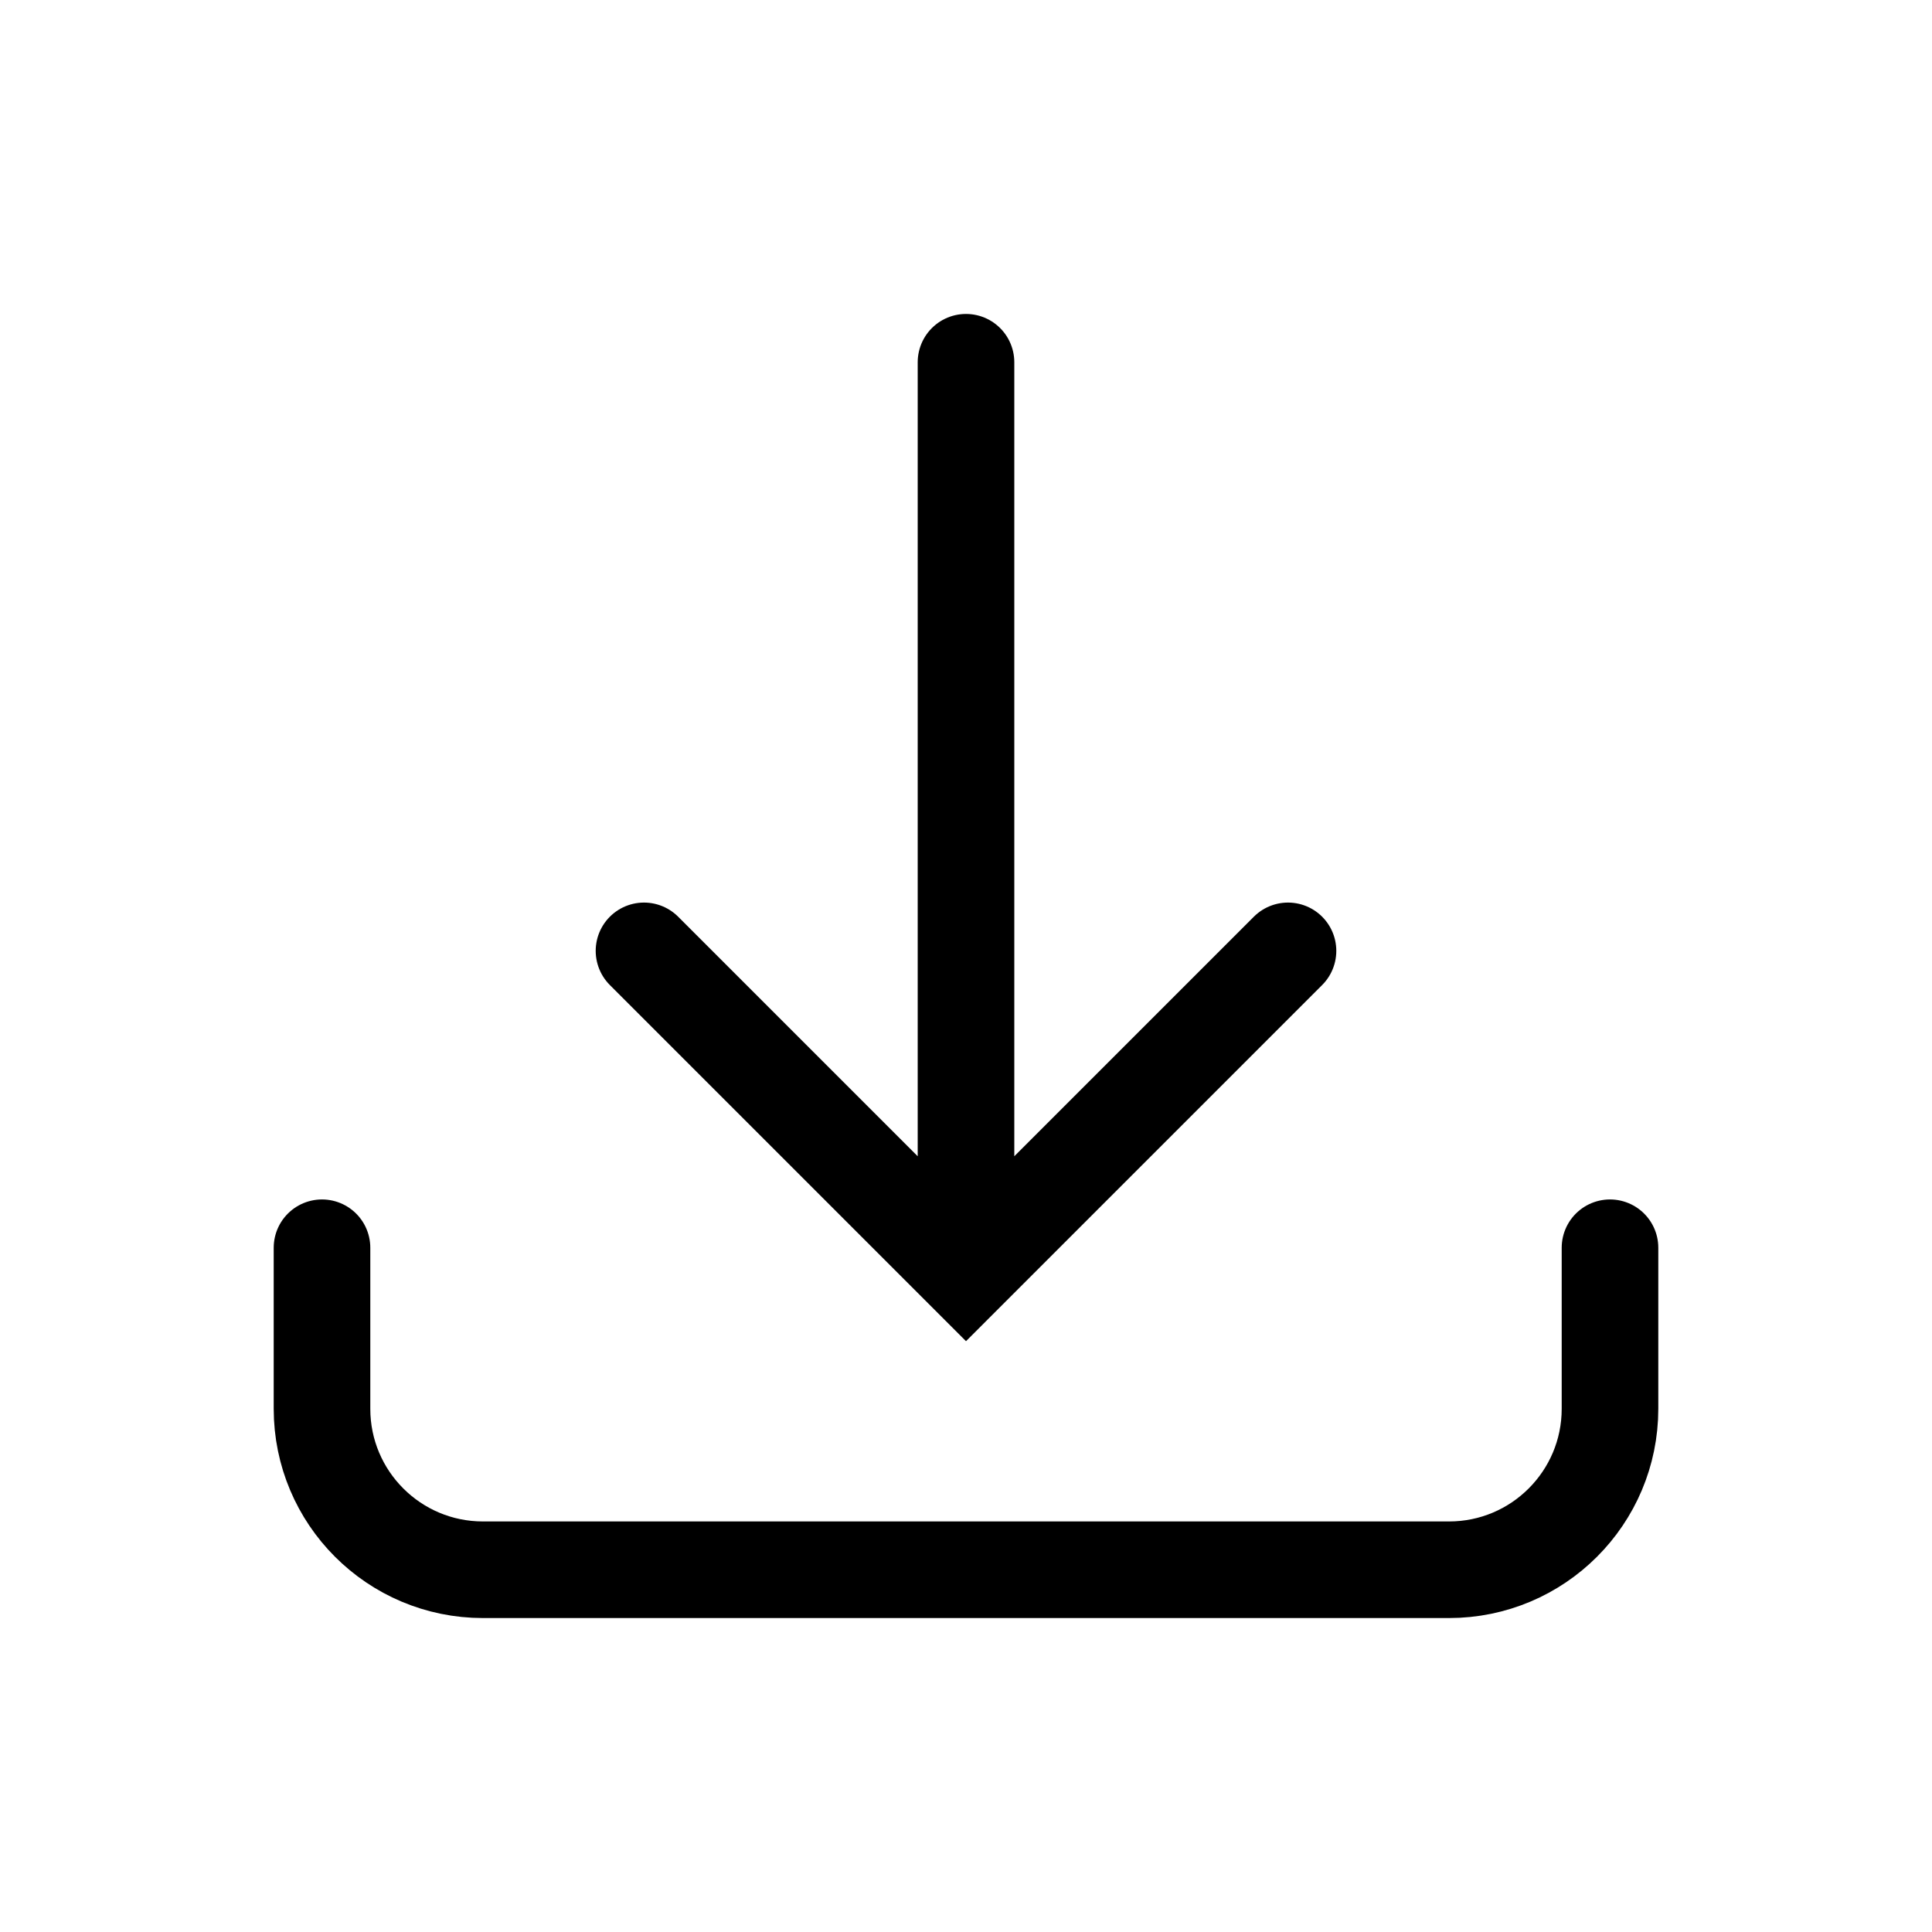
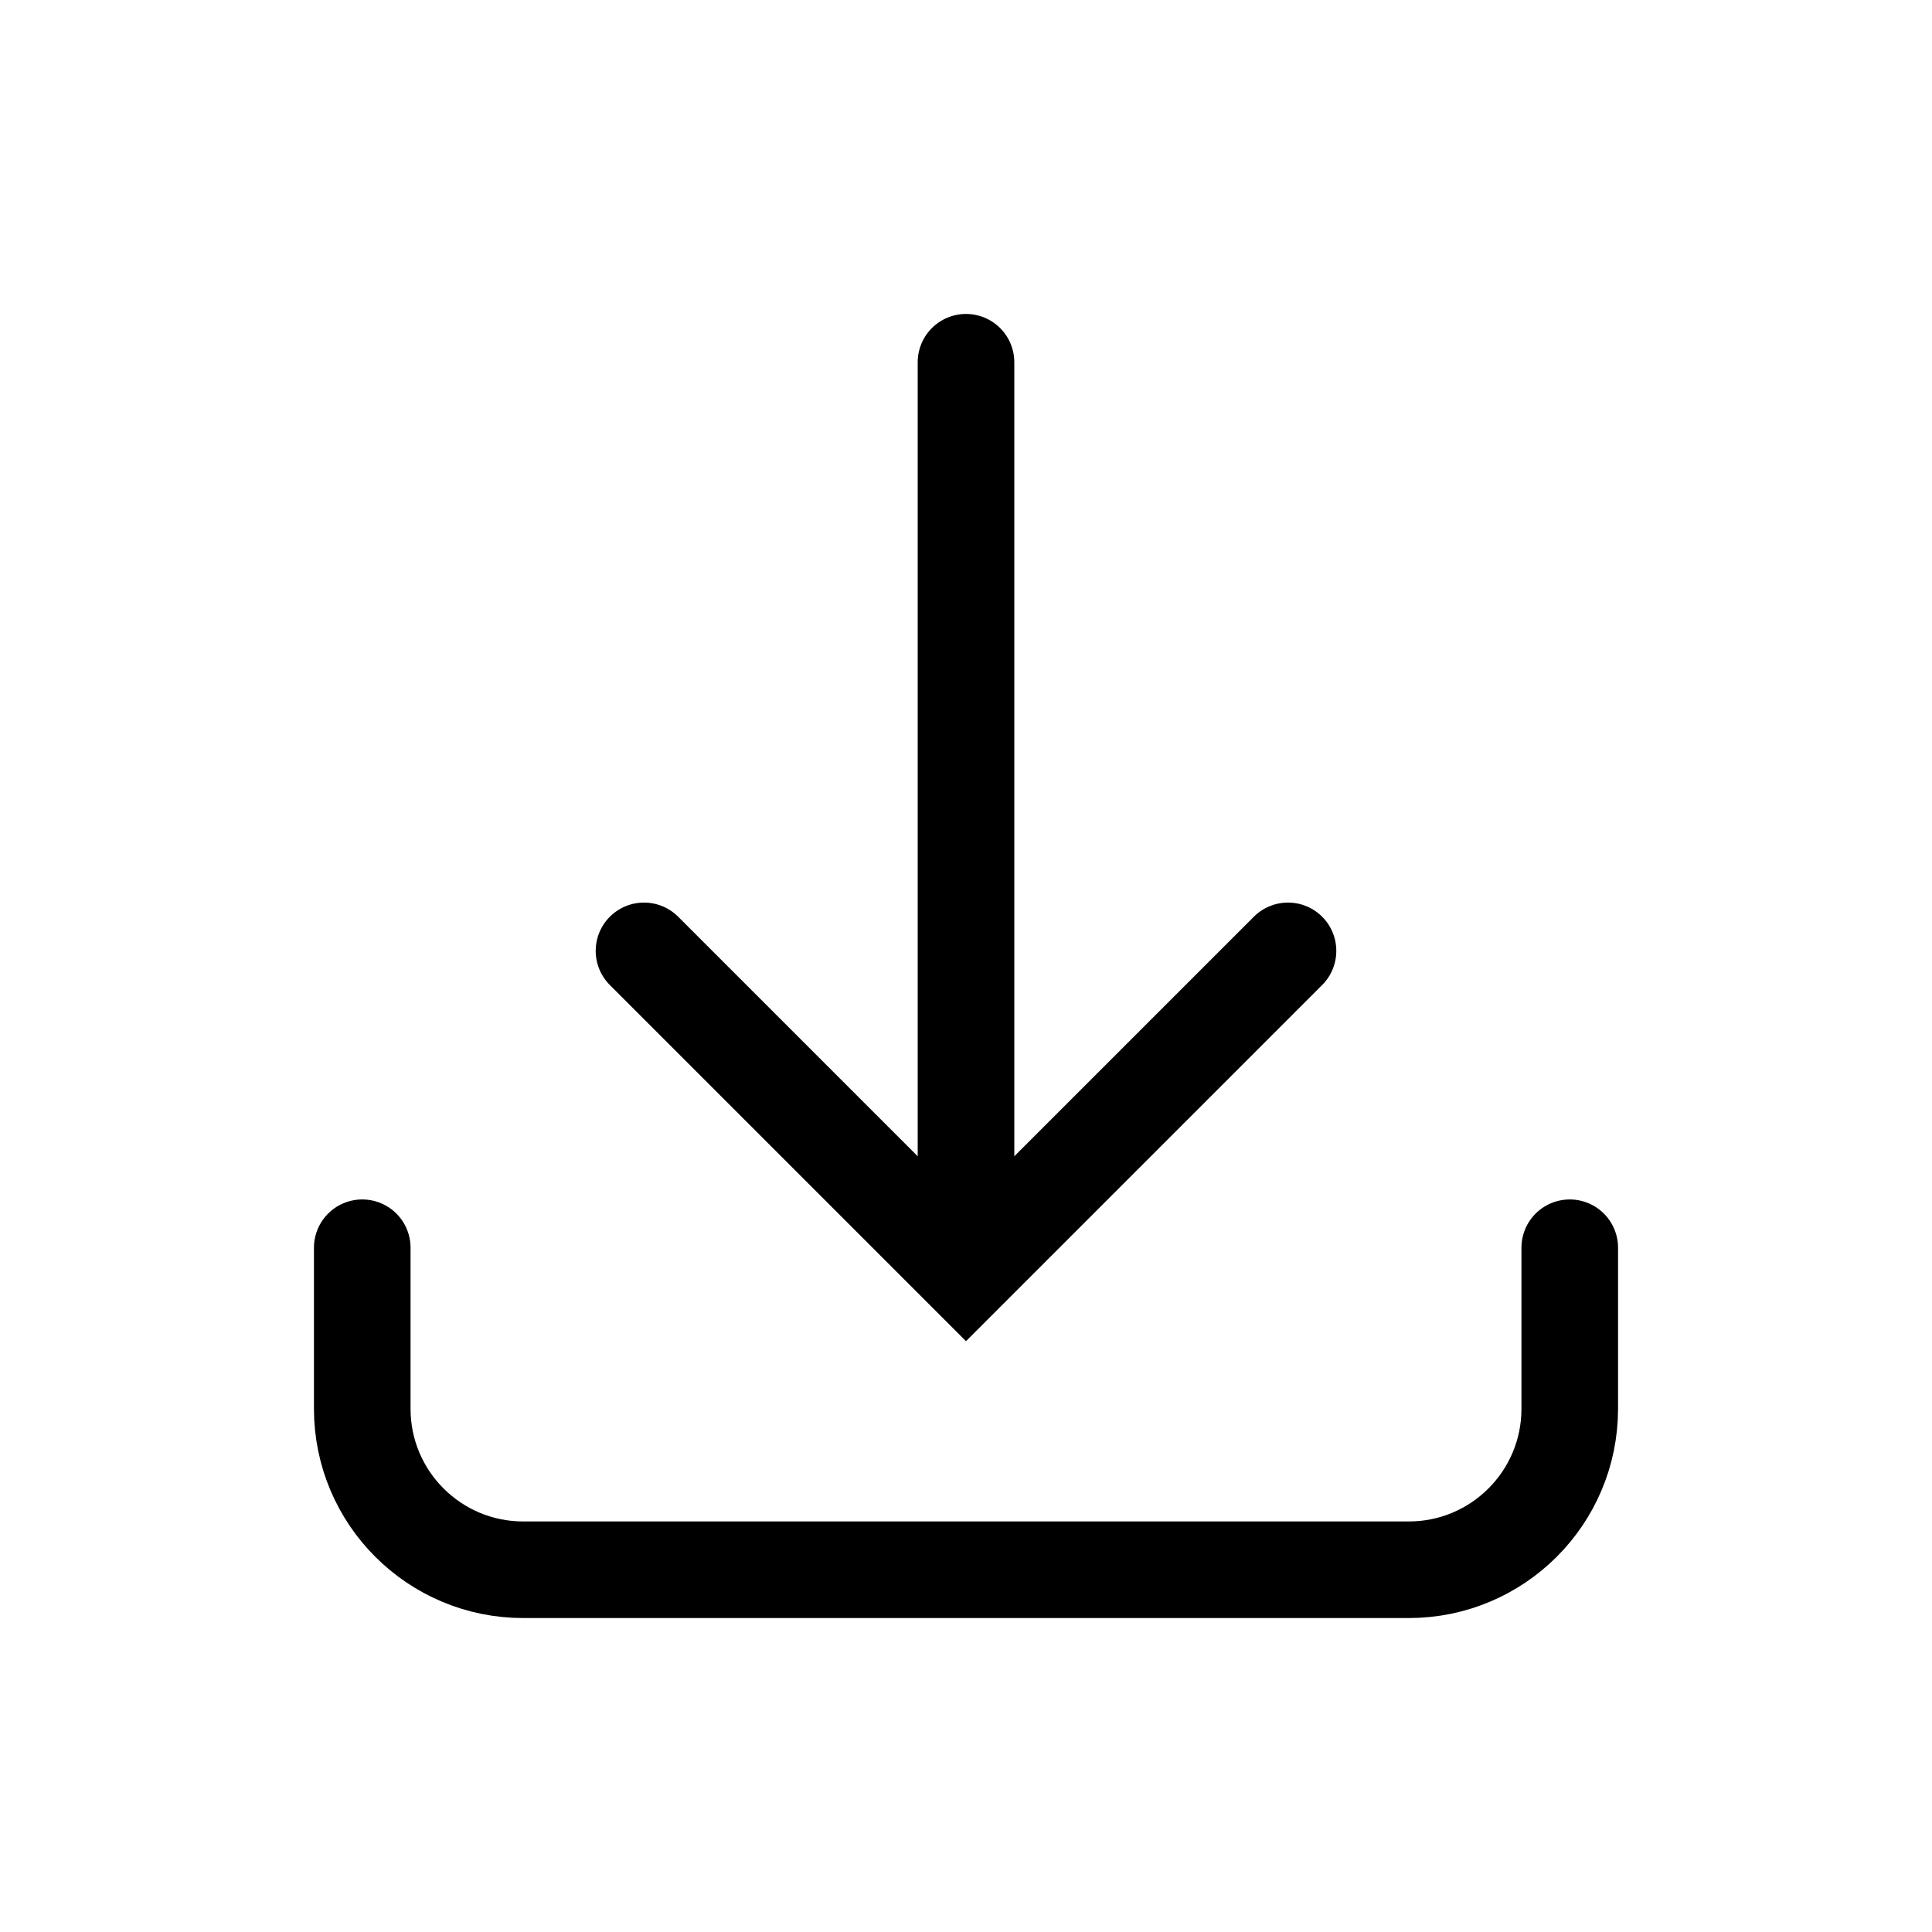
<svg xmlns="http://www.w3.org/2000/svg" width="24" height="24" viewBox="0 0 24 24" fill="none">
-   <path d="M20 15.5V17.5C20 18.605 19.105 19.5 18 19.5H6C4.895 19.5 4 18.605 4 17.5V15.5M16 11.812L12 15.812L8 11.812M12 15.812V4.5" stroke="black" stroke-width="1.2" stroke-linecap="round" />
+   <path d="M19.5 15.5V17.5C19.5 18.605 18.605 19.5 17.5 19.5H6.5C5.395 19.5 4.5 18.605 4.5 17.5V15.5M16 11.812L12 15.812L8 11.812M12 15.812V4.5" stroke="black" stroke-width="1.2" stroke-linecap="round" />
</svg>
